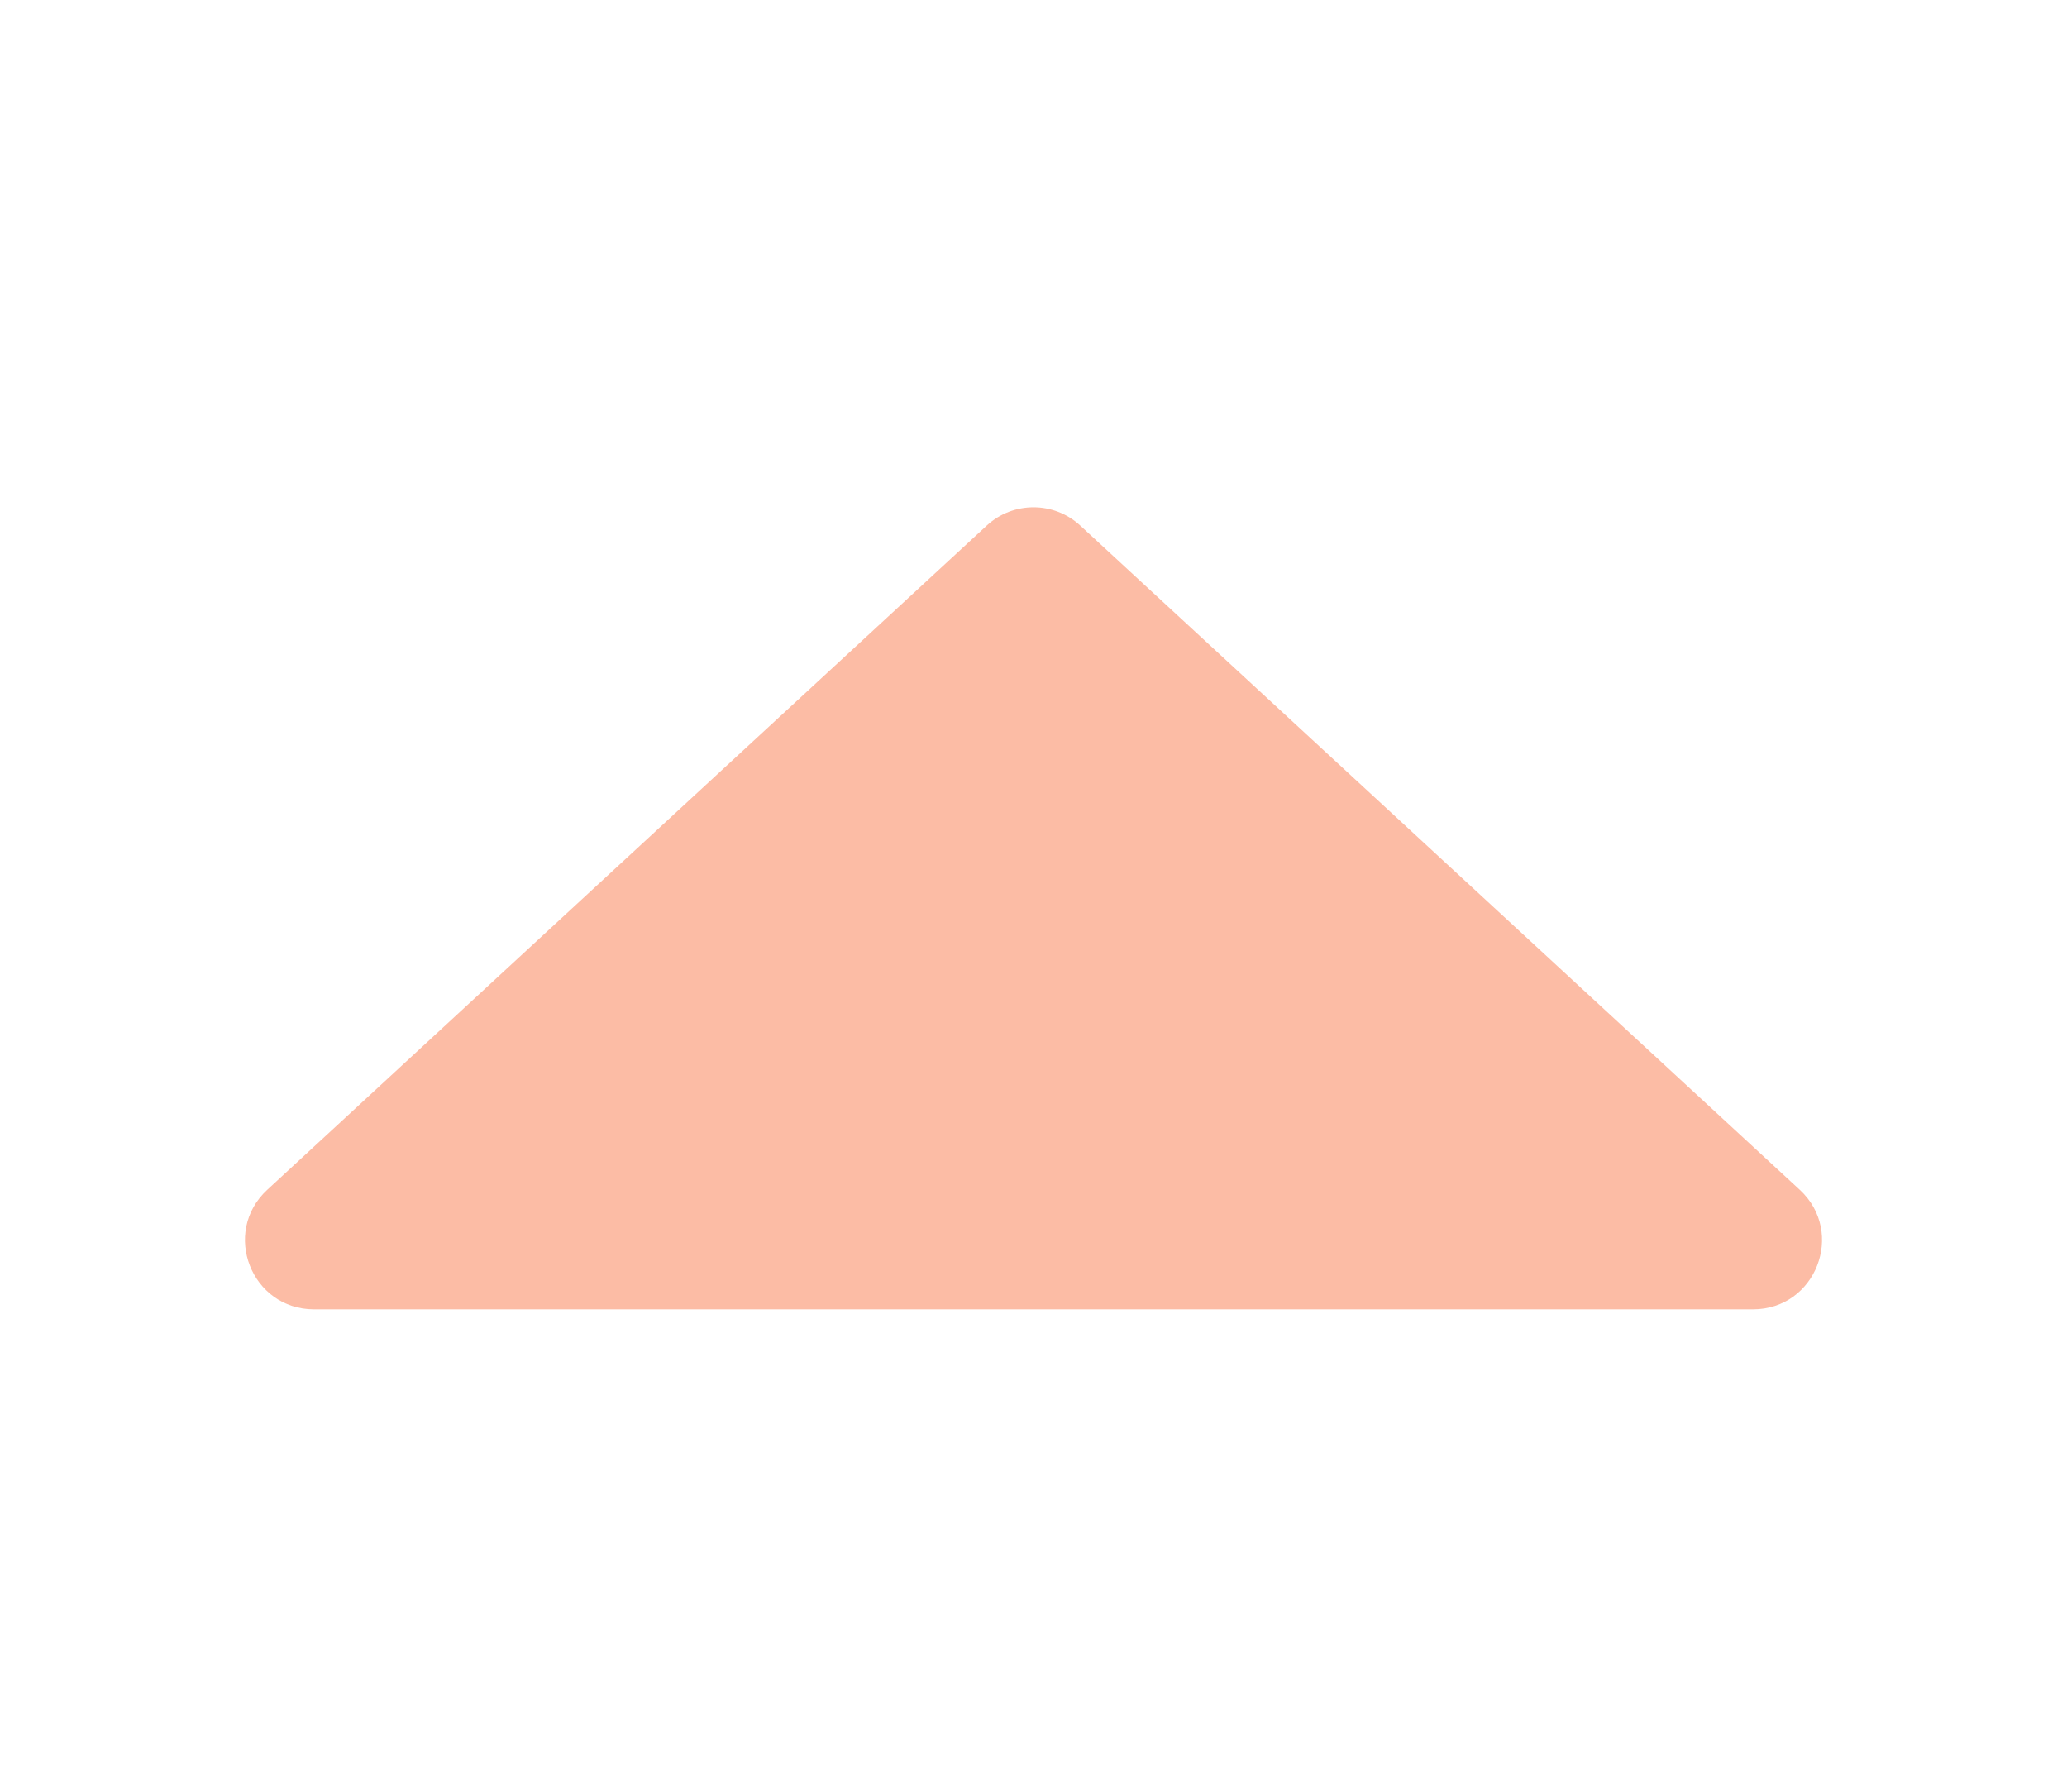
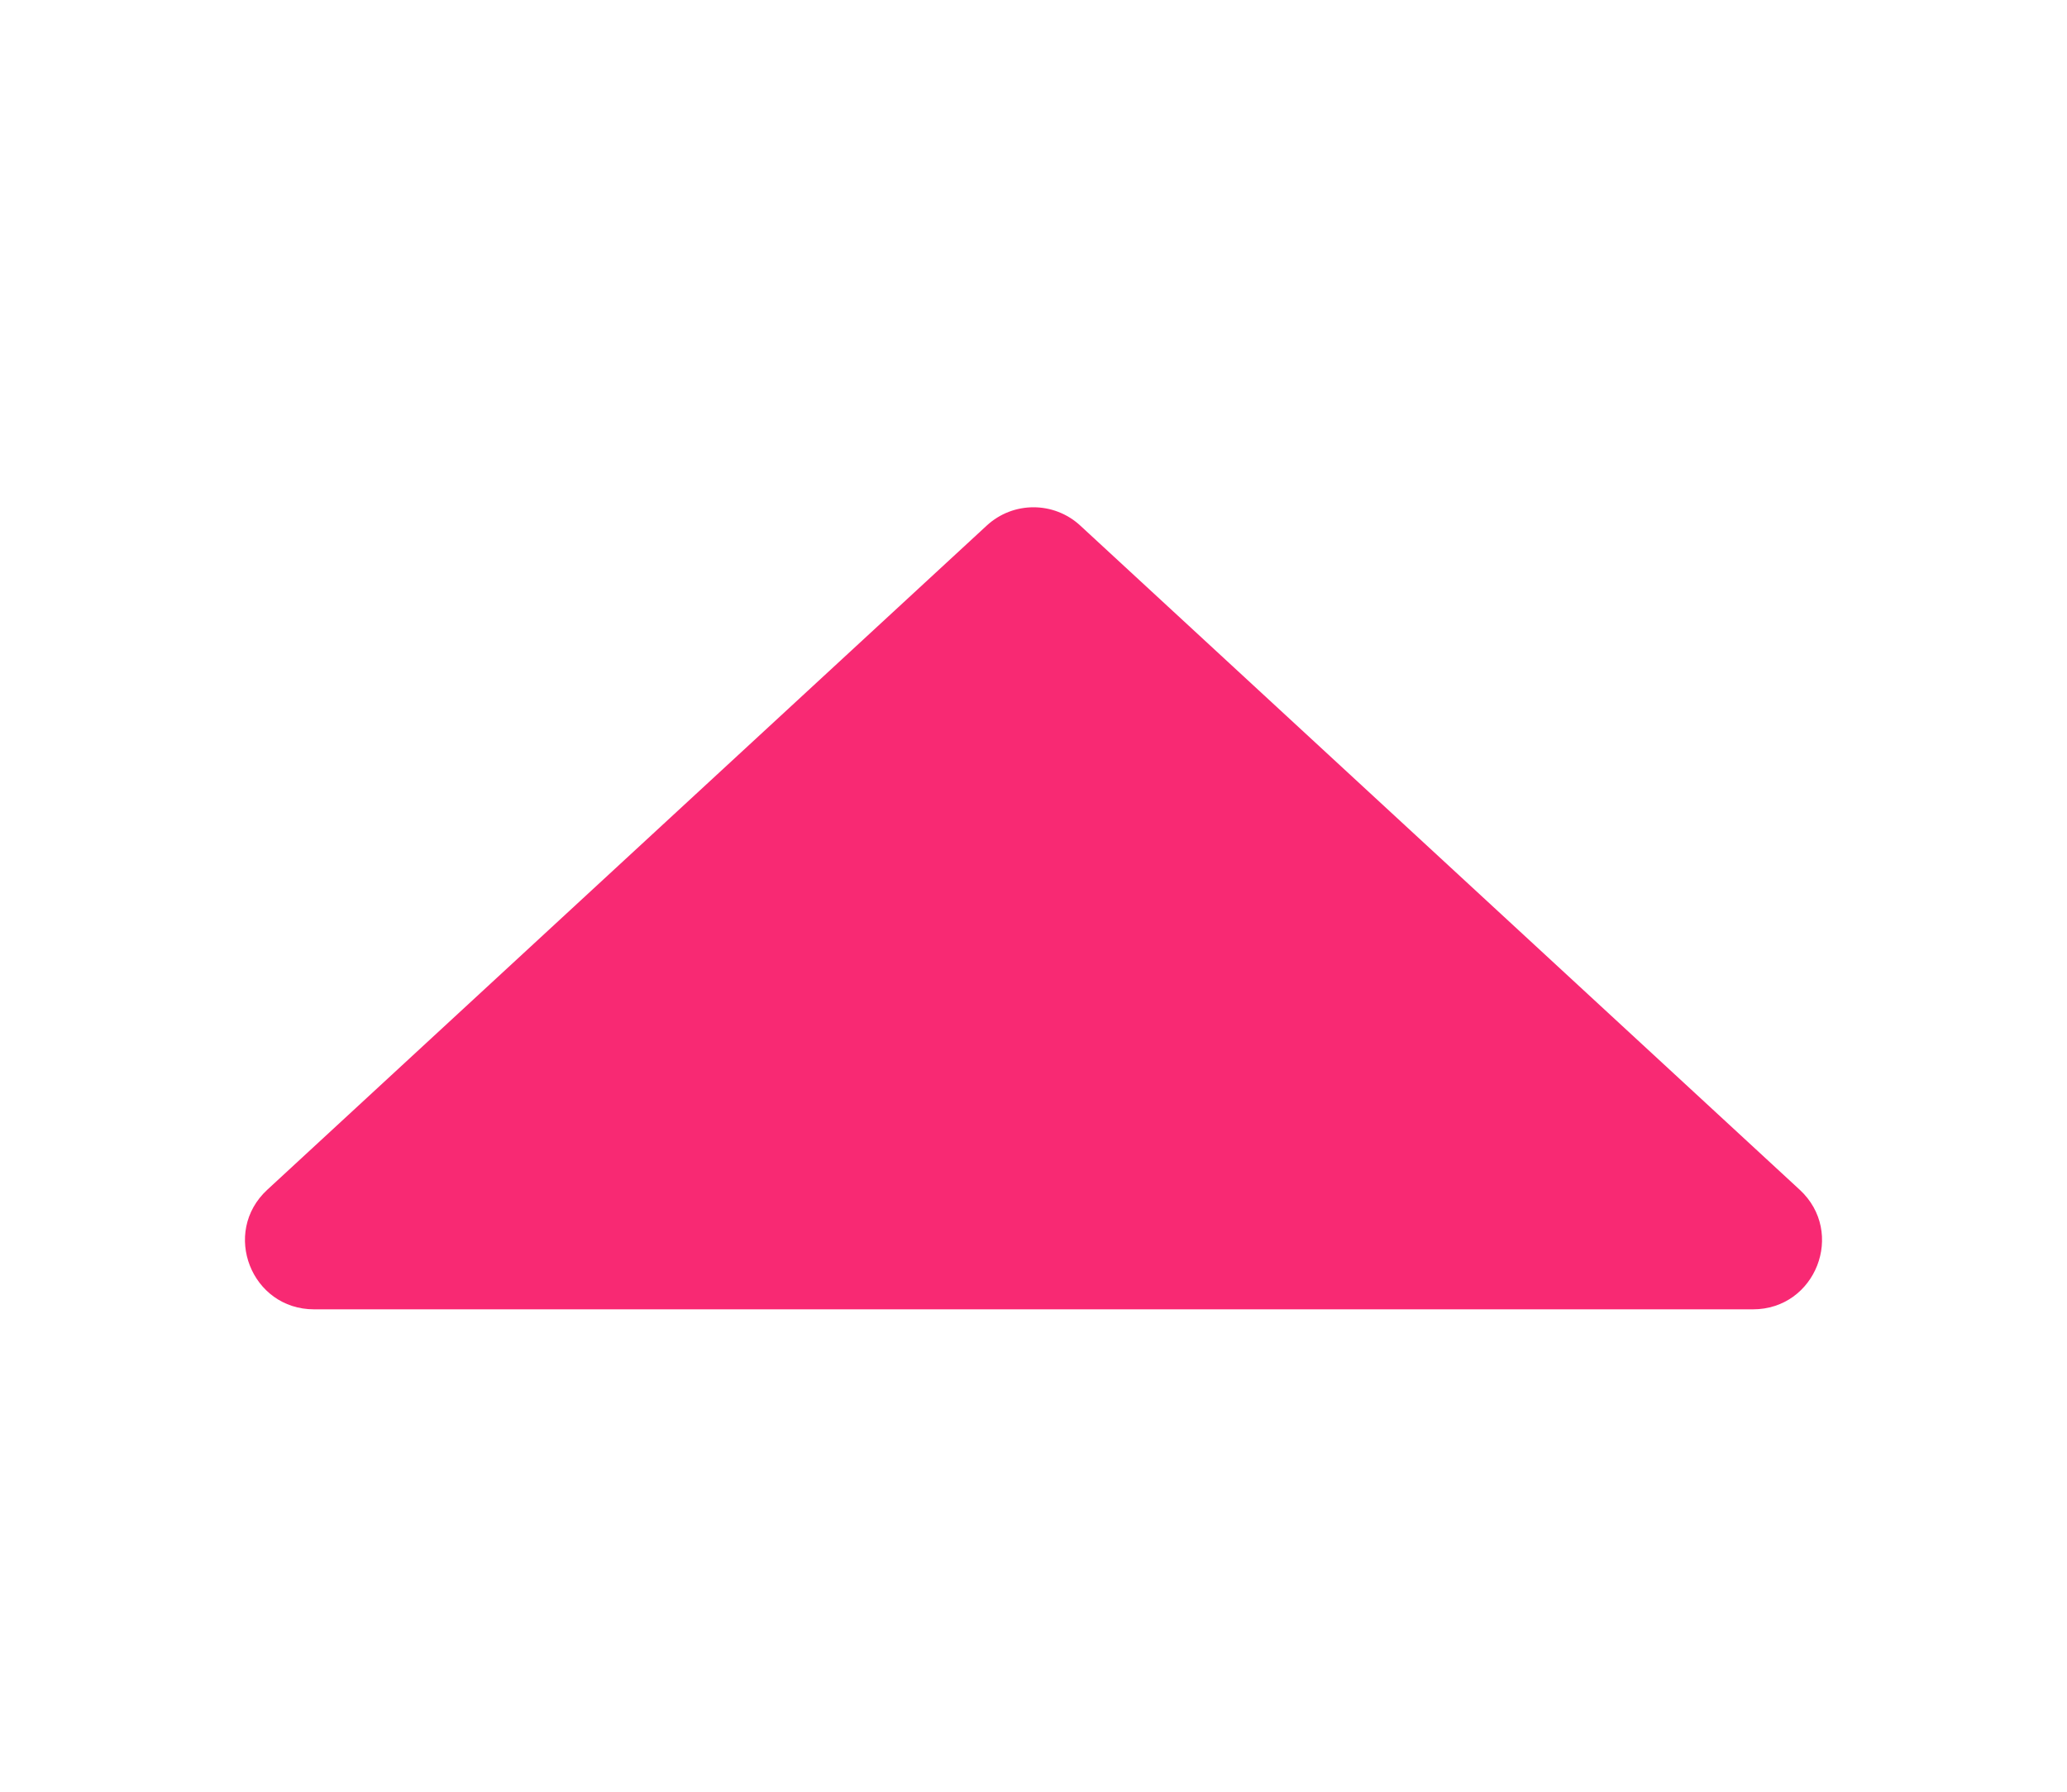
<svg xmlns="http://www.w3.org/2000/svg" width="30" height="26" viewBox="0 0 30 26" fill="none">
-   <path d="M25.442 19H4.558C3.647 19 3.21 17.883 3.879 17.265L14.322 7.626C14.705 7.273 15.295 7.273 15.678 7.626L26.121 17.265C26.79 17.883 26.353 19 25.442 19Z" fill="#FCBCA5" />
+   <path d="M25.442 19H4.558C3.647 19 3.21 17.883 3.879 17.265L14.322 7.626C14.705 7.273 15.295 7.273 15.678 7.626L26.121 17.265C26.79 17.883 26.353 19 25.442 19Z" fill="#F82973" />
</svg>
